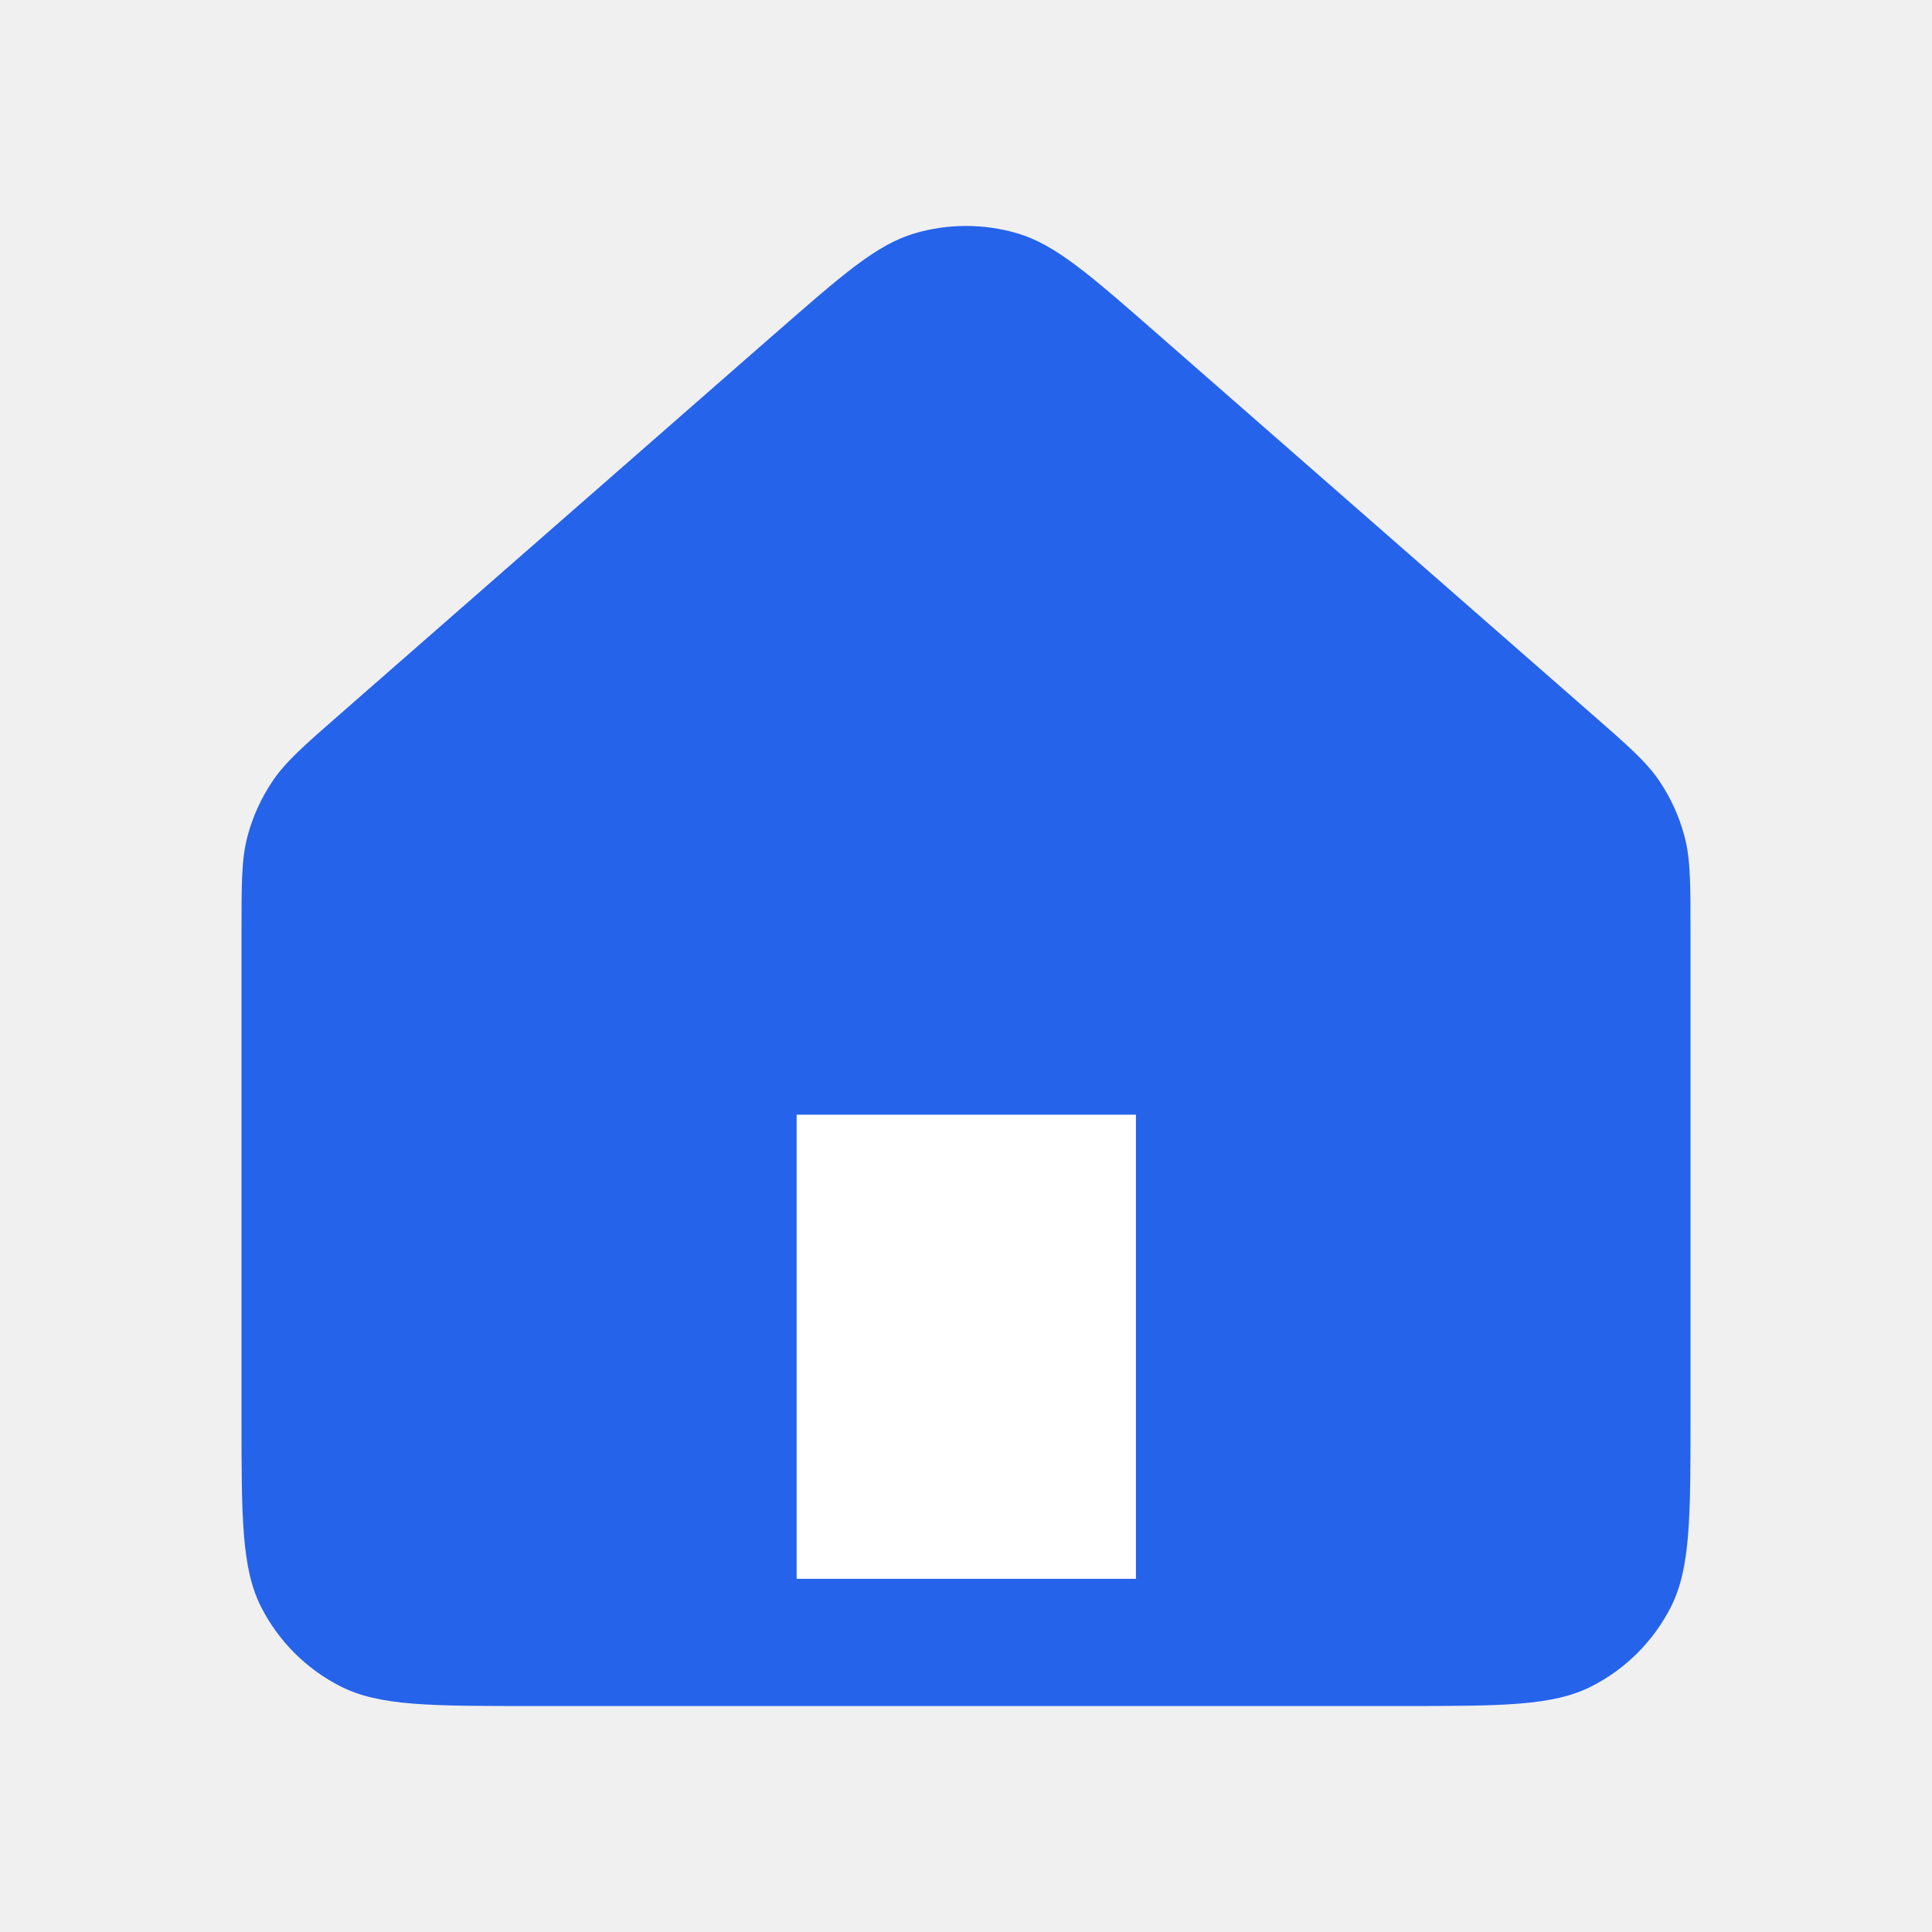
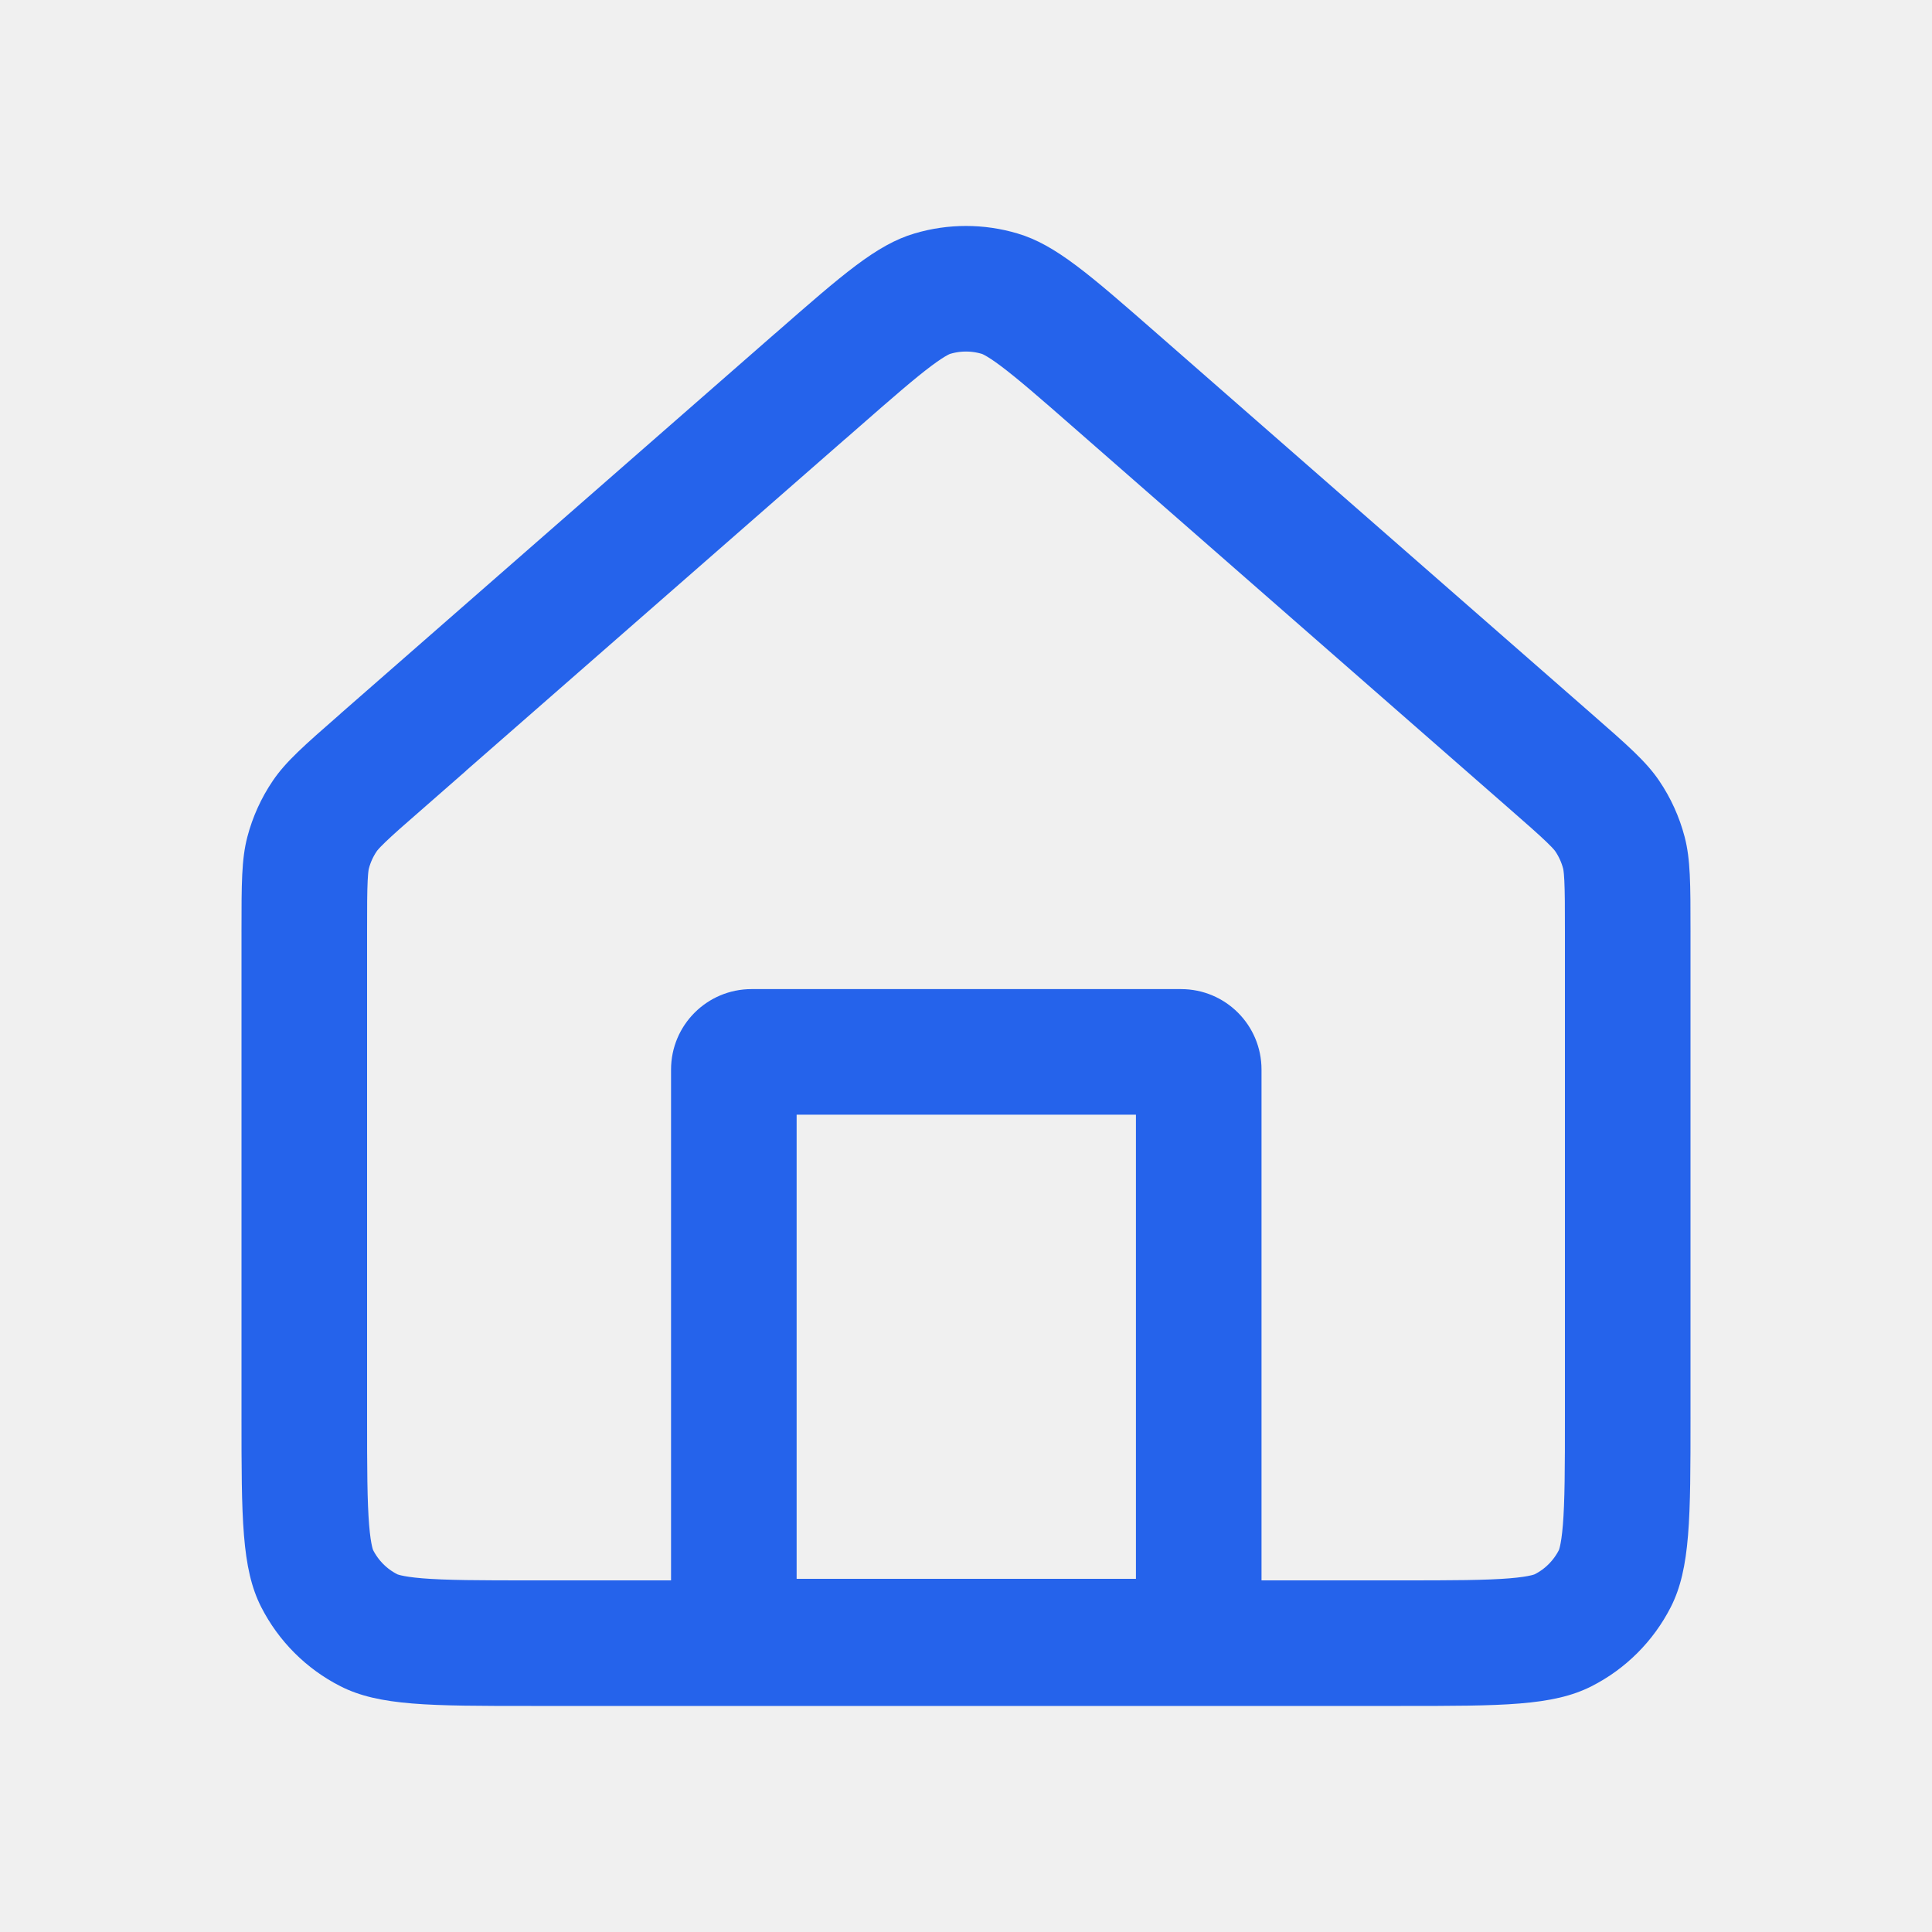
- <svg xmlns="http://www.w3.org/2000/svg" preserveAspectRatio="none" overflow="visible" style="display: block;" width="24" height="24" viewBox="0 0 24 24" fill="none">
+ <svg xmlns="http://www.w3.org/2000/svg" width="24" height="24" viewBox="0 0 24 24" fill="none">
  <g id="Icon">
-     <path id="Union" d="M11.361 2.899C11.778 2.776 12.222 2.776 12.639 2.899C13.111 3.039 13.531 3.407 14.371 4.142L19.77 8.867C20.223 9.263 20.449 9.46 20.611 9.699C20.755 9.911 20.862 10.147 20.927 10.395C21 10.674 21 10.975 21 11.575V17.597C21 18.854 21 19.484 20.755 19.965C20.539 20.388 20.195 20.733 19.771 20.948C19.29 21.193 18.66 21.193 17.401 21.193H6.599C5.34 21.193 4.71 21.193 4.229 20.948C3.805 20.733 3.461 20.388 3.245 19.965C3 19.484 3 18.853 3 17.593V11.576C3 10.975 3 10.674 3.073 10.395C3.138 10.147 3.245 9.911 3.389 9.699C3.551 9.46 3.777 9.262 4.229 8.867H4.229L9.629 4.142L9.631 4.141C10.47 3.407 10.889 3.039 11.361 2.899Z" fill="#2563EB" />
-     <g id="Vector">
-       <mask id="path-2-inside-1_0_38" fill="white">
-         <rect x="8.336" y="12.287" width="7.335" height="8.886" rx="1" />
-       </mask>
-       <rect x="8.336" y="12.287" width="7.335" height="8.886" rx="1" fill="#FFFFFF" stroke="#2563EB" stroke-width="3.12" mask="url(#path-2-inside-1_0_38)" />
-     </g>
+     <mask id="lstroke0" fill="white">
+       <path d="M11.361 2.9C11.778 2.776 12.222 2.776 12.639 2.9C13.111 3.039 13.531 3.407 14.371 4.142L19.77 8.866C20.223 9.262 20.449 9.46 20.611 9.699C20.755 9.911 20.862 10.147 20.927 10.395C21 10.674 21 10.975 21 11.575V17.597C21 18.854 21 19.483 20.755 19.964C20.539 20.387 20.195 20.732 19.771 20.947C19.29 21.192 18.66 21.192 17.401 21.192H6.599C5.34 21.192 4.71 21.192 4.229 20.947C3.805 20.732 3.461 20.387 3.245 19.964C3 19.483 3 18.853 3 17.593V11.576C3 10.975 3 10.674 3.073 10.395C3.138 10.147 3.245 9.911 3.389 9.699C3.551 9.46 3.777 9.262 4.229 8.867L4.229 8.866L9.629 4.142L9.631 4.141C10.47 3.407 10.889 3.039 11.361 2.9Z" />
+     </mask>
+     <path id="Union" d="M11.361 2.9C11.778 2.776 12.222 2.776 12.639 2.9C13.111 3.039 13.531 3.407 14.371 4.142L19.77 8.866C20.223 9.262 20.449 9.46 20.611 9.699C20.755 9.911 20.862 10.147 20.927 10.395C21 10.674 21 10.975 21 11.575V17.597C21 18.854 21 19.483 20.755 19.964C20.539 20.387 20.195 20.732 19.771 20.947C19.29 21.192 18.66 21.192 17.401 21.192H6.599C5.34 21.192 4.71 21.192 4.229 20.947C3.805 20.732 3.461 20.387 3.245 19.964C3 19.483 3 18.853 3 17.593V11.576C3 10.975 3 10.674 3.073 10.395C3.138 10.147 3.245 9.911 3.389 9.699C3.551 9.46 3.777 9.262 4.229 8.867L4.229 8.866L9.629 4.142L9.631 4.141C10.47 3.407 10.889 3.039 11.361 2.9Z" stroke-width="3.12" stroke="#2563EB" mask="url(#lstroke0)" />
+     <mask id="lstroke1" fill="white">
+       <path d="M8.336 13.287C8.336 12.734 8.784 12.287 9.336 12.287H14.671C15.224 12.287 15.671 12.734 15.671 13.287V20.173C15.671 20.725 15.224 21.173 14.671 21.173H9.336C8.784 21.173 8.336 20.725 8.336 20.173V13.287Z" />
+     </mask>
+     <path id="Vector" d="M9.336 21.173H14.671C15.224 21.173 15.671 20.725 15.671 20.173V13.287C15.671 12.734 15.224 12.287 14.671 12.287H9.336C8.784 12.287 8.336 12.734 8.336 13.287V20.173C8.336 20.725 8.784 21.173 9.336 21.173Z" stroke-width="3.12" stroke="#2563EB" mask="url(#lstroke1)" />
  </g>
</svg>
